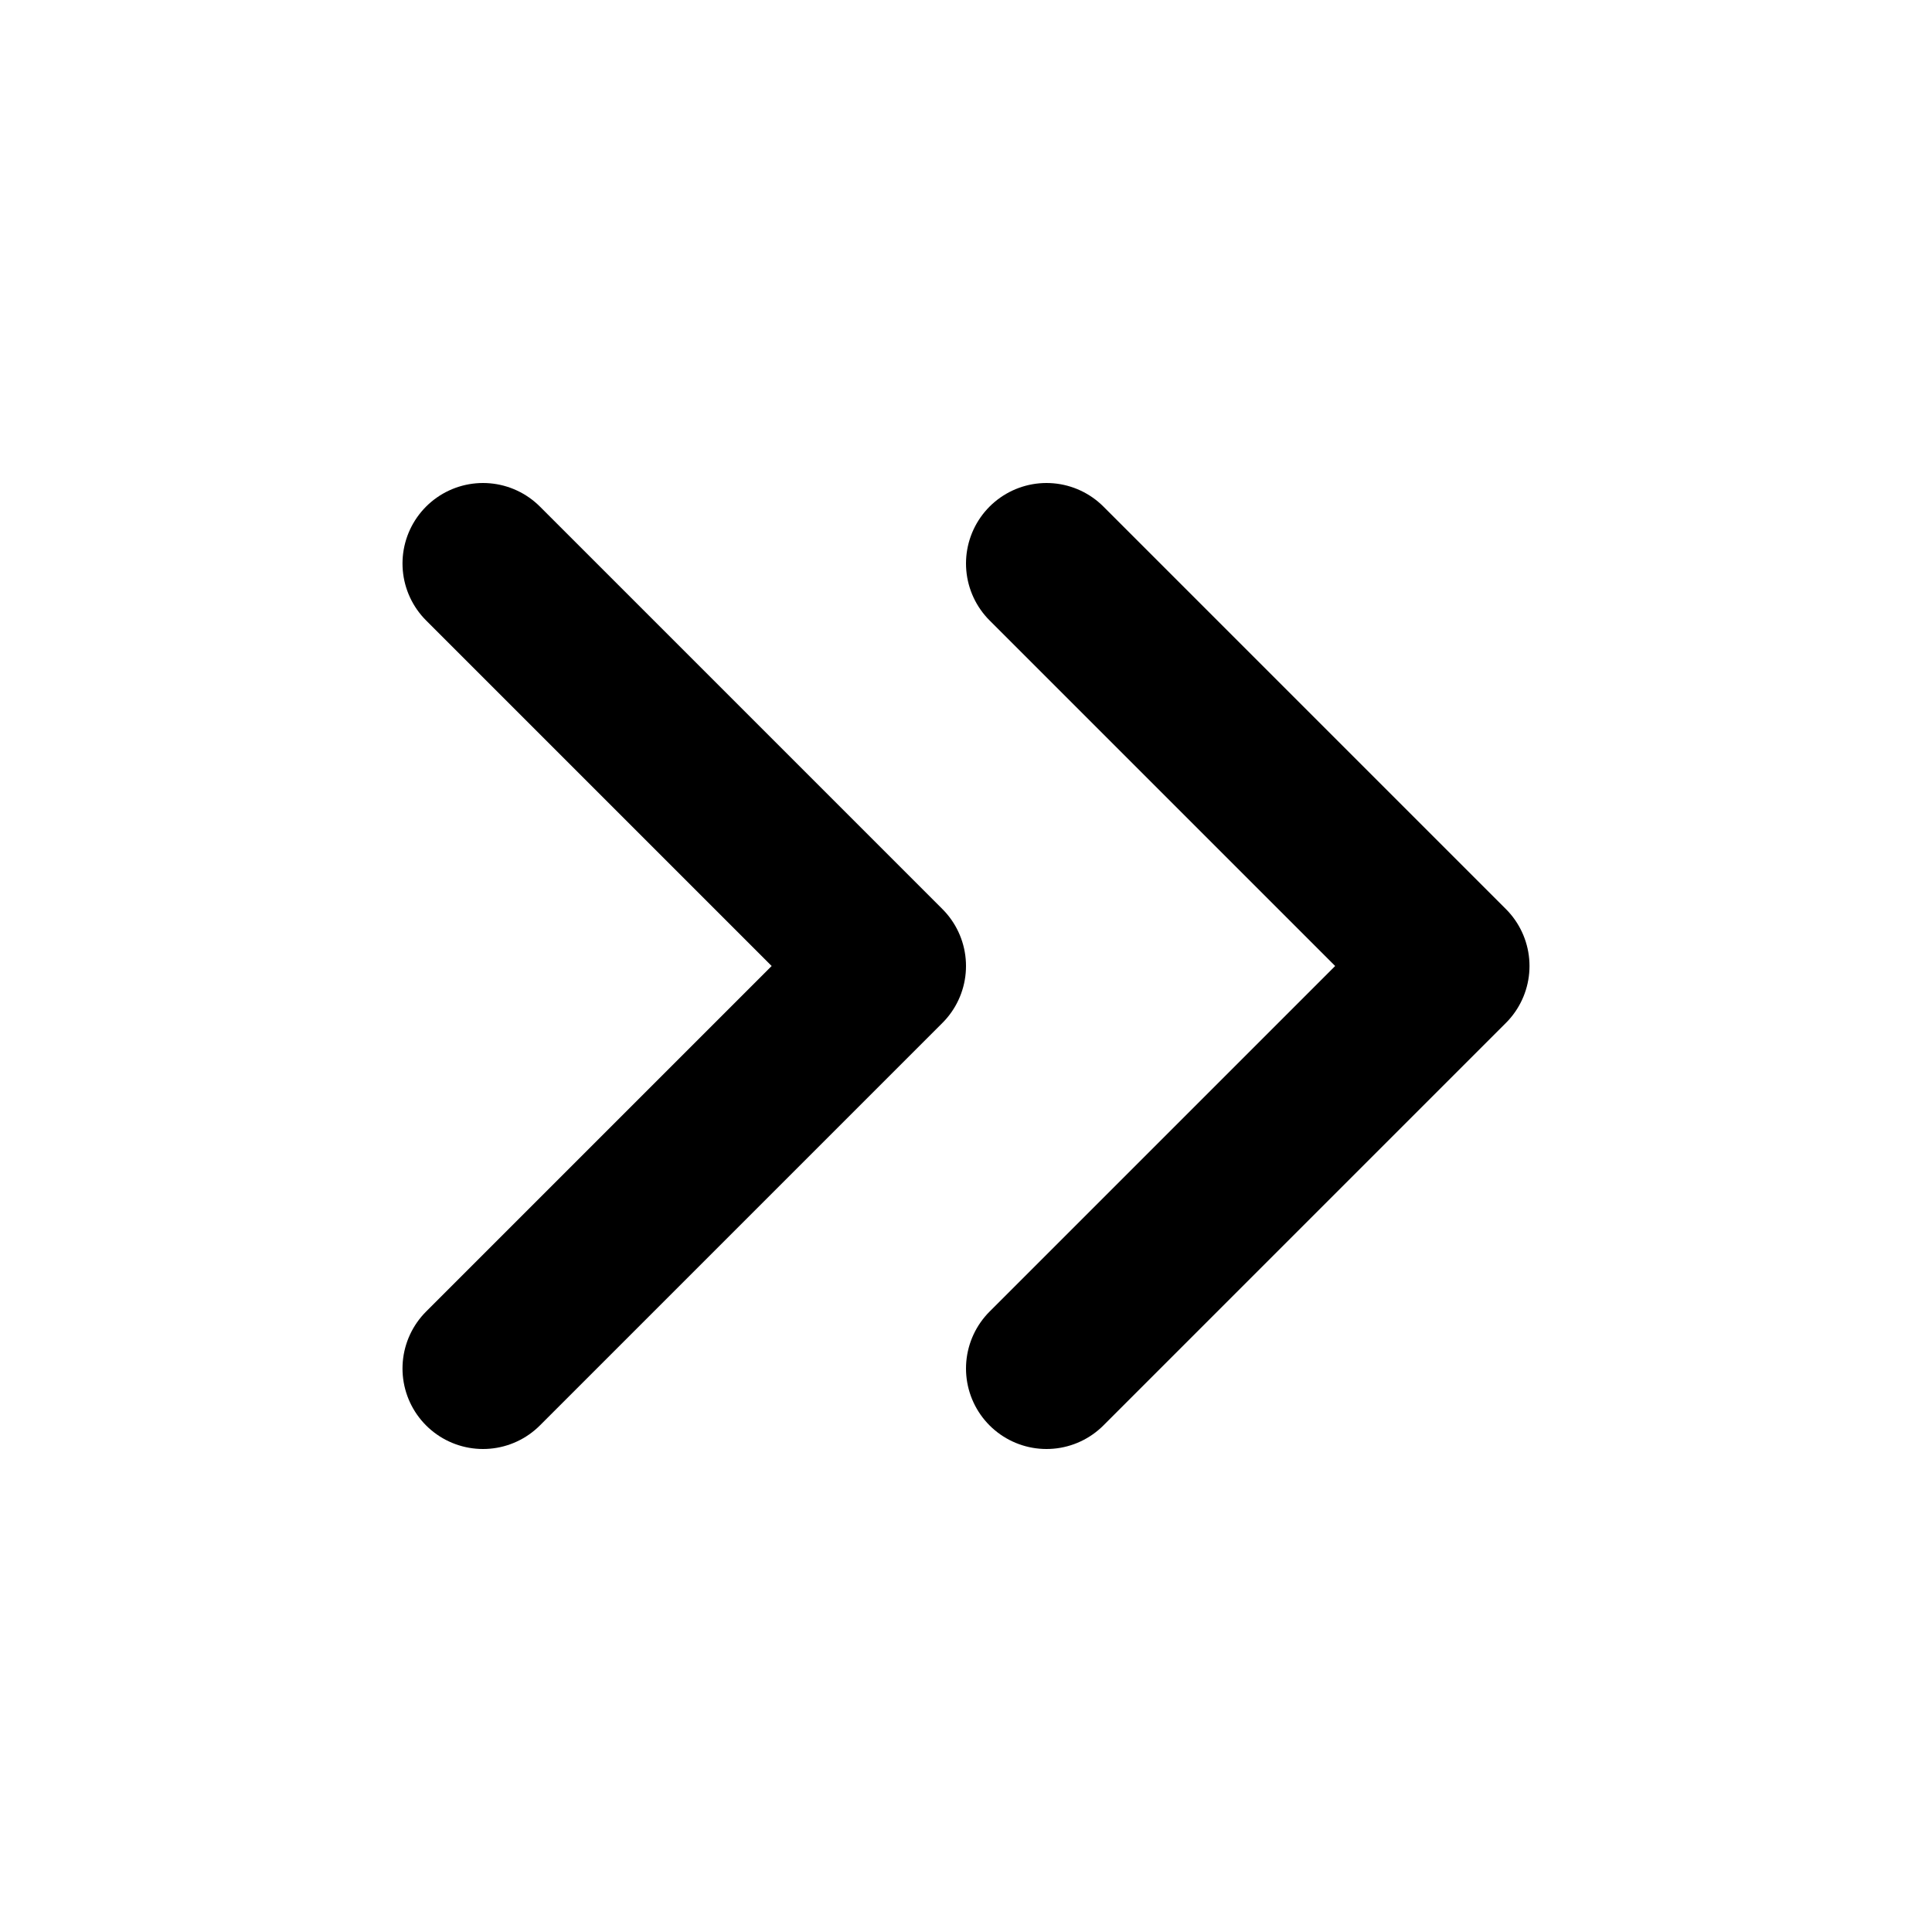
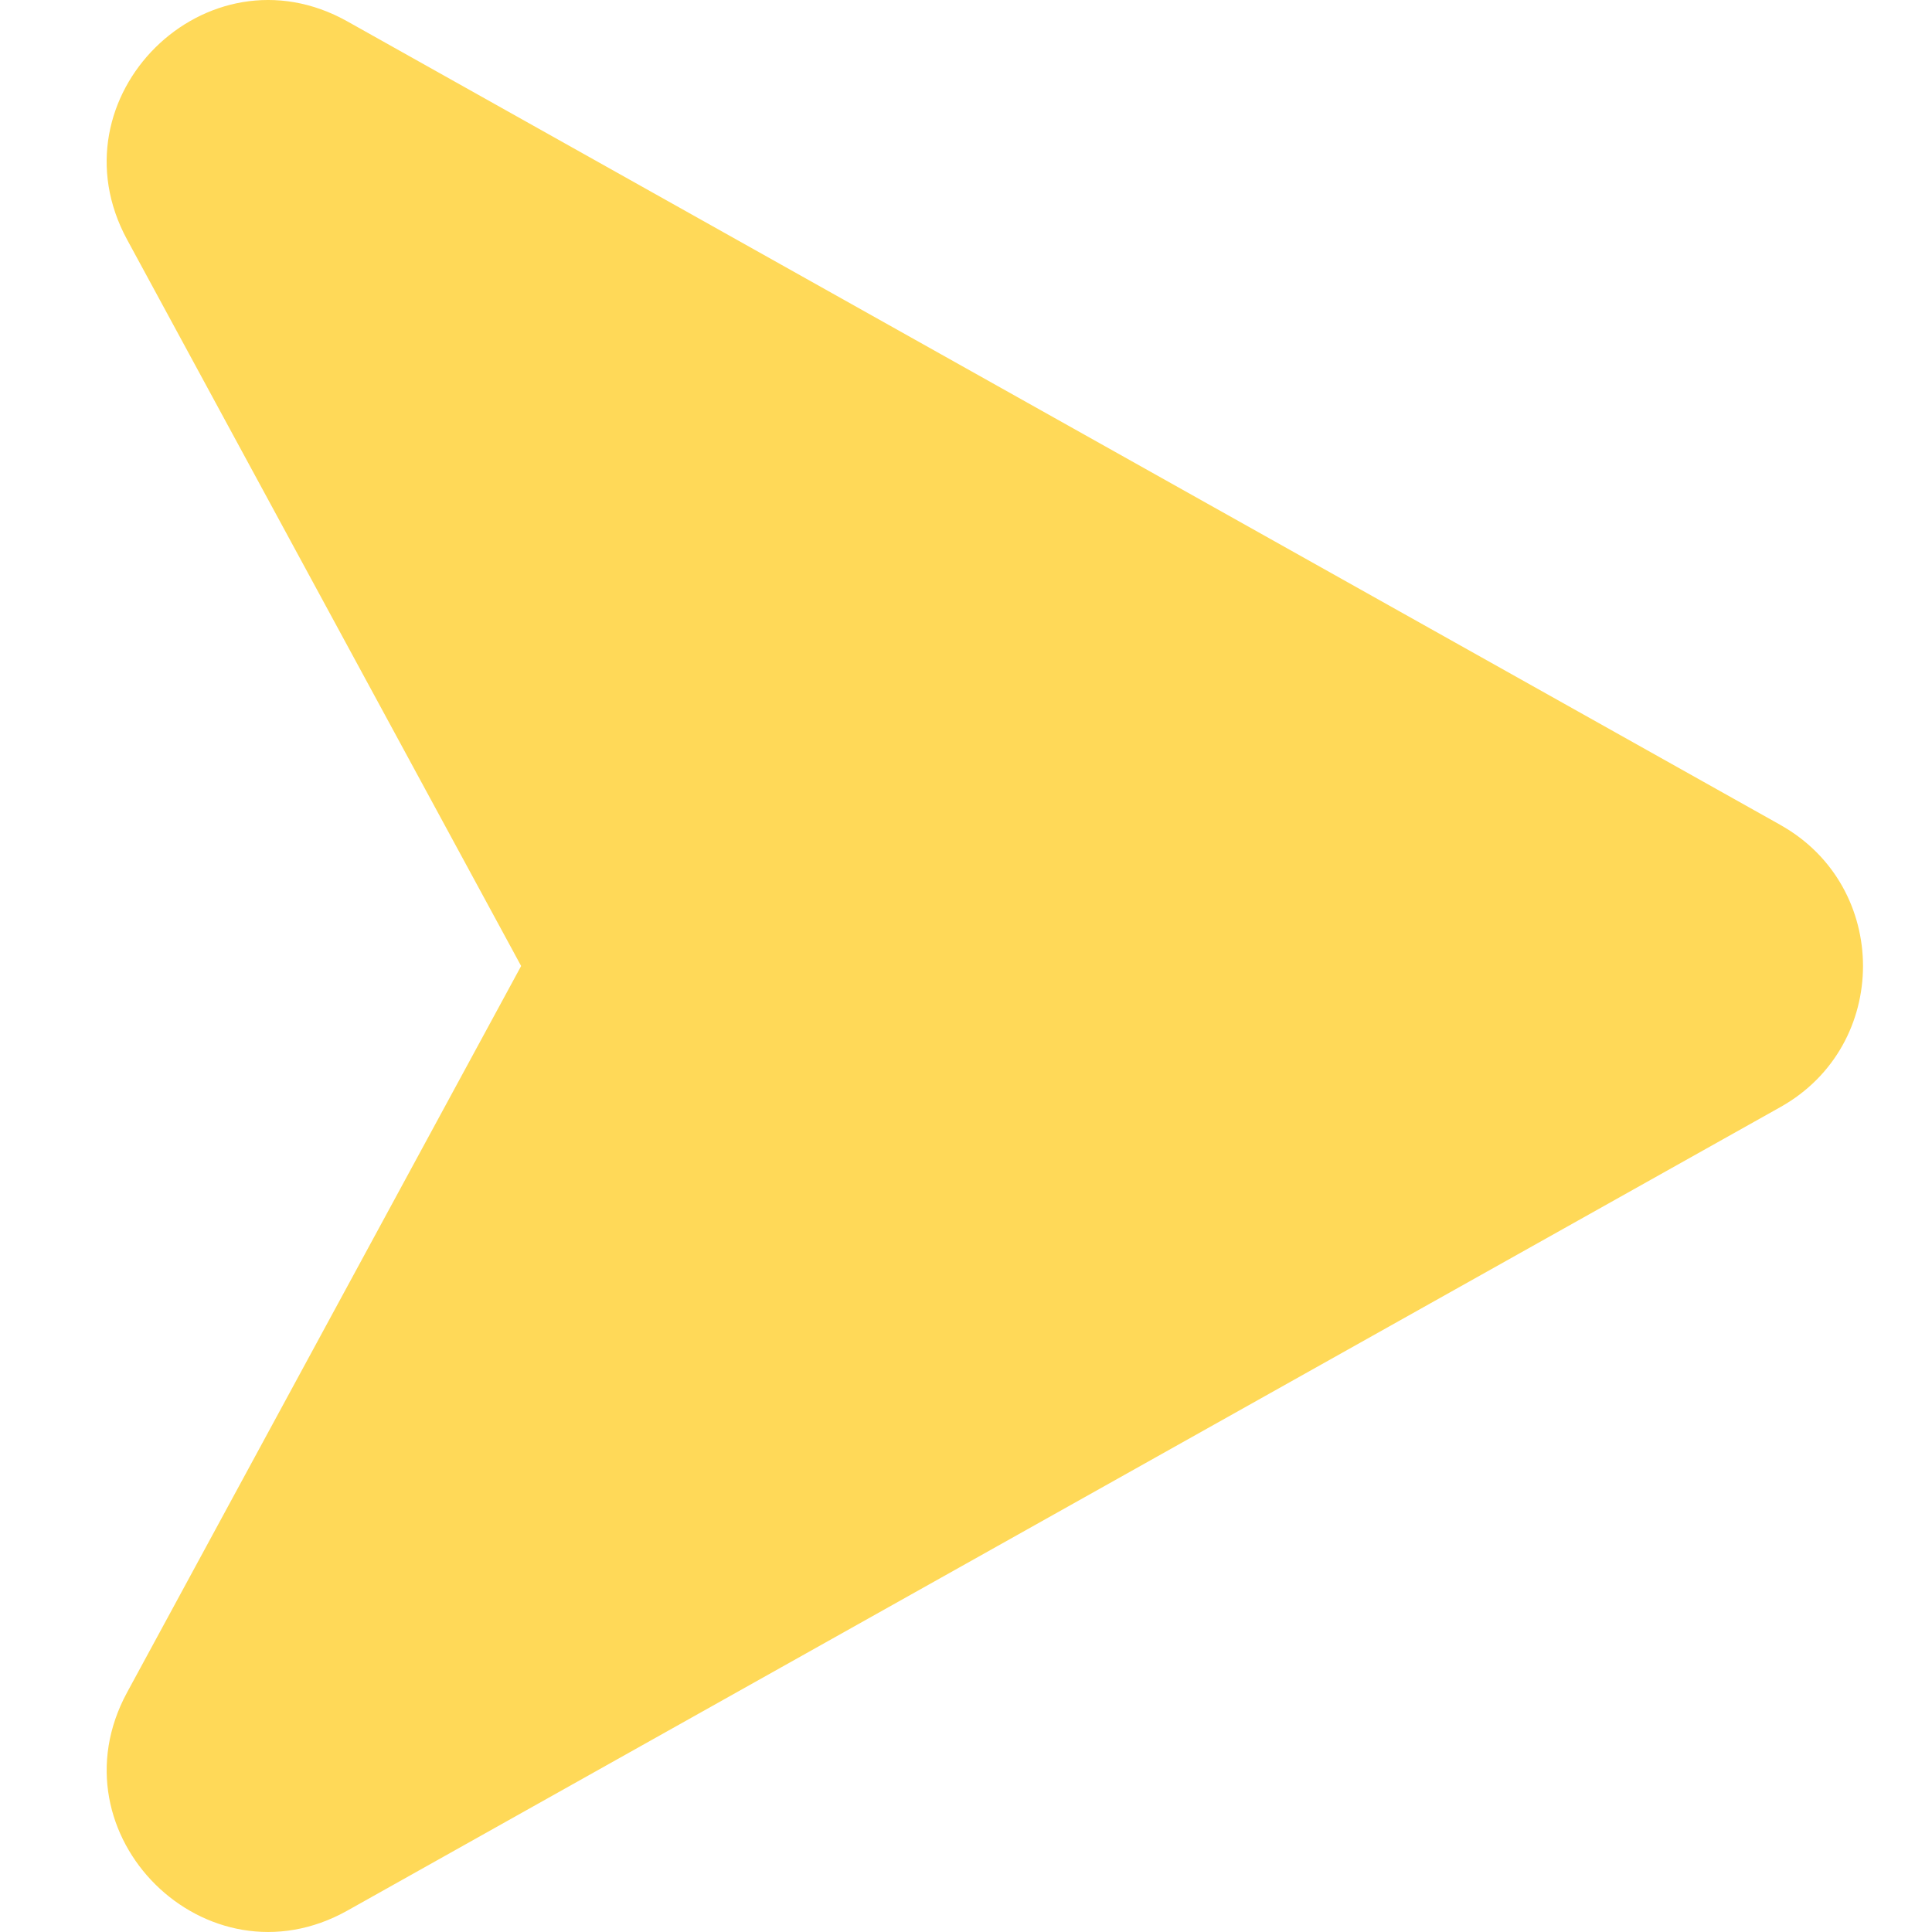
- <svg xmlns="http://www.w3.org/2000/svg" width="24" height="24" viewBox="0 0 24 24" fill="none" stroke="currentColor" stroke-width="2" stroke-linecap="round" stroke-linejoin="round">
-   <path d="m6 17 5-5-5-5" />
-   <path d="m13 17 5-5-5-5" />
+ <svg xmlns="http://www.w3.org/2000/svg" width="24" height="24" viewBox="0 0 39 42" fill="none">
+   <path d="M37.206 17.934L6.053 0.466C2.986 -1.254 -0.416 2.115 1.263 5.209L9.829 21L1.263 36.791C-0.415 39.885 2.987 43.253 6.053 41.534L37.206 24.066C39.598 22.725 39.598 19.276 37.206 17.935V17.934Z" fill="#FFD958" />
</svg>
